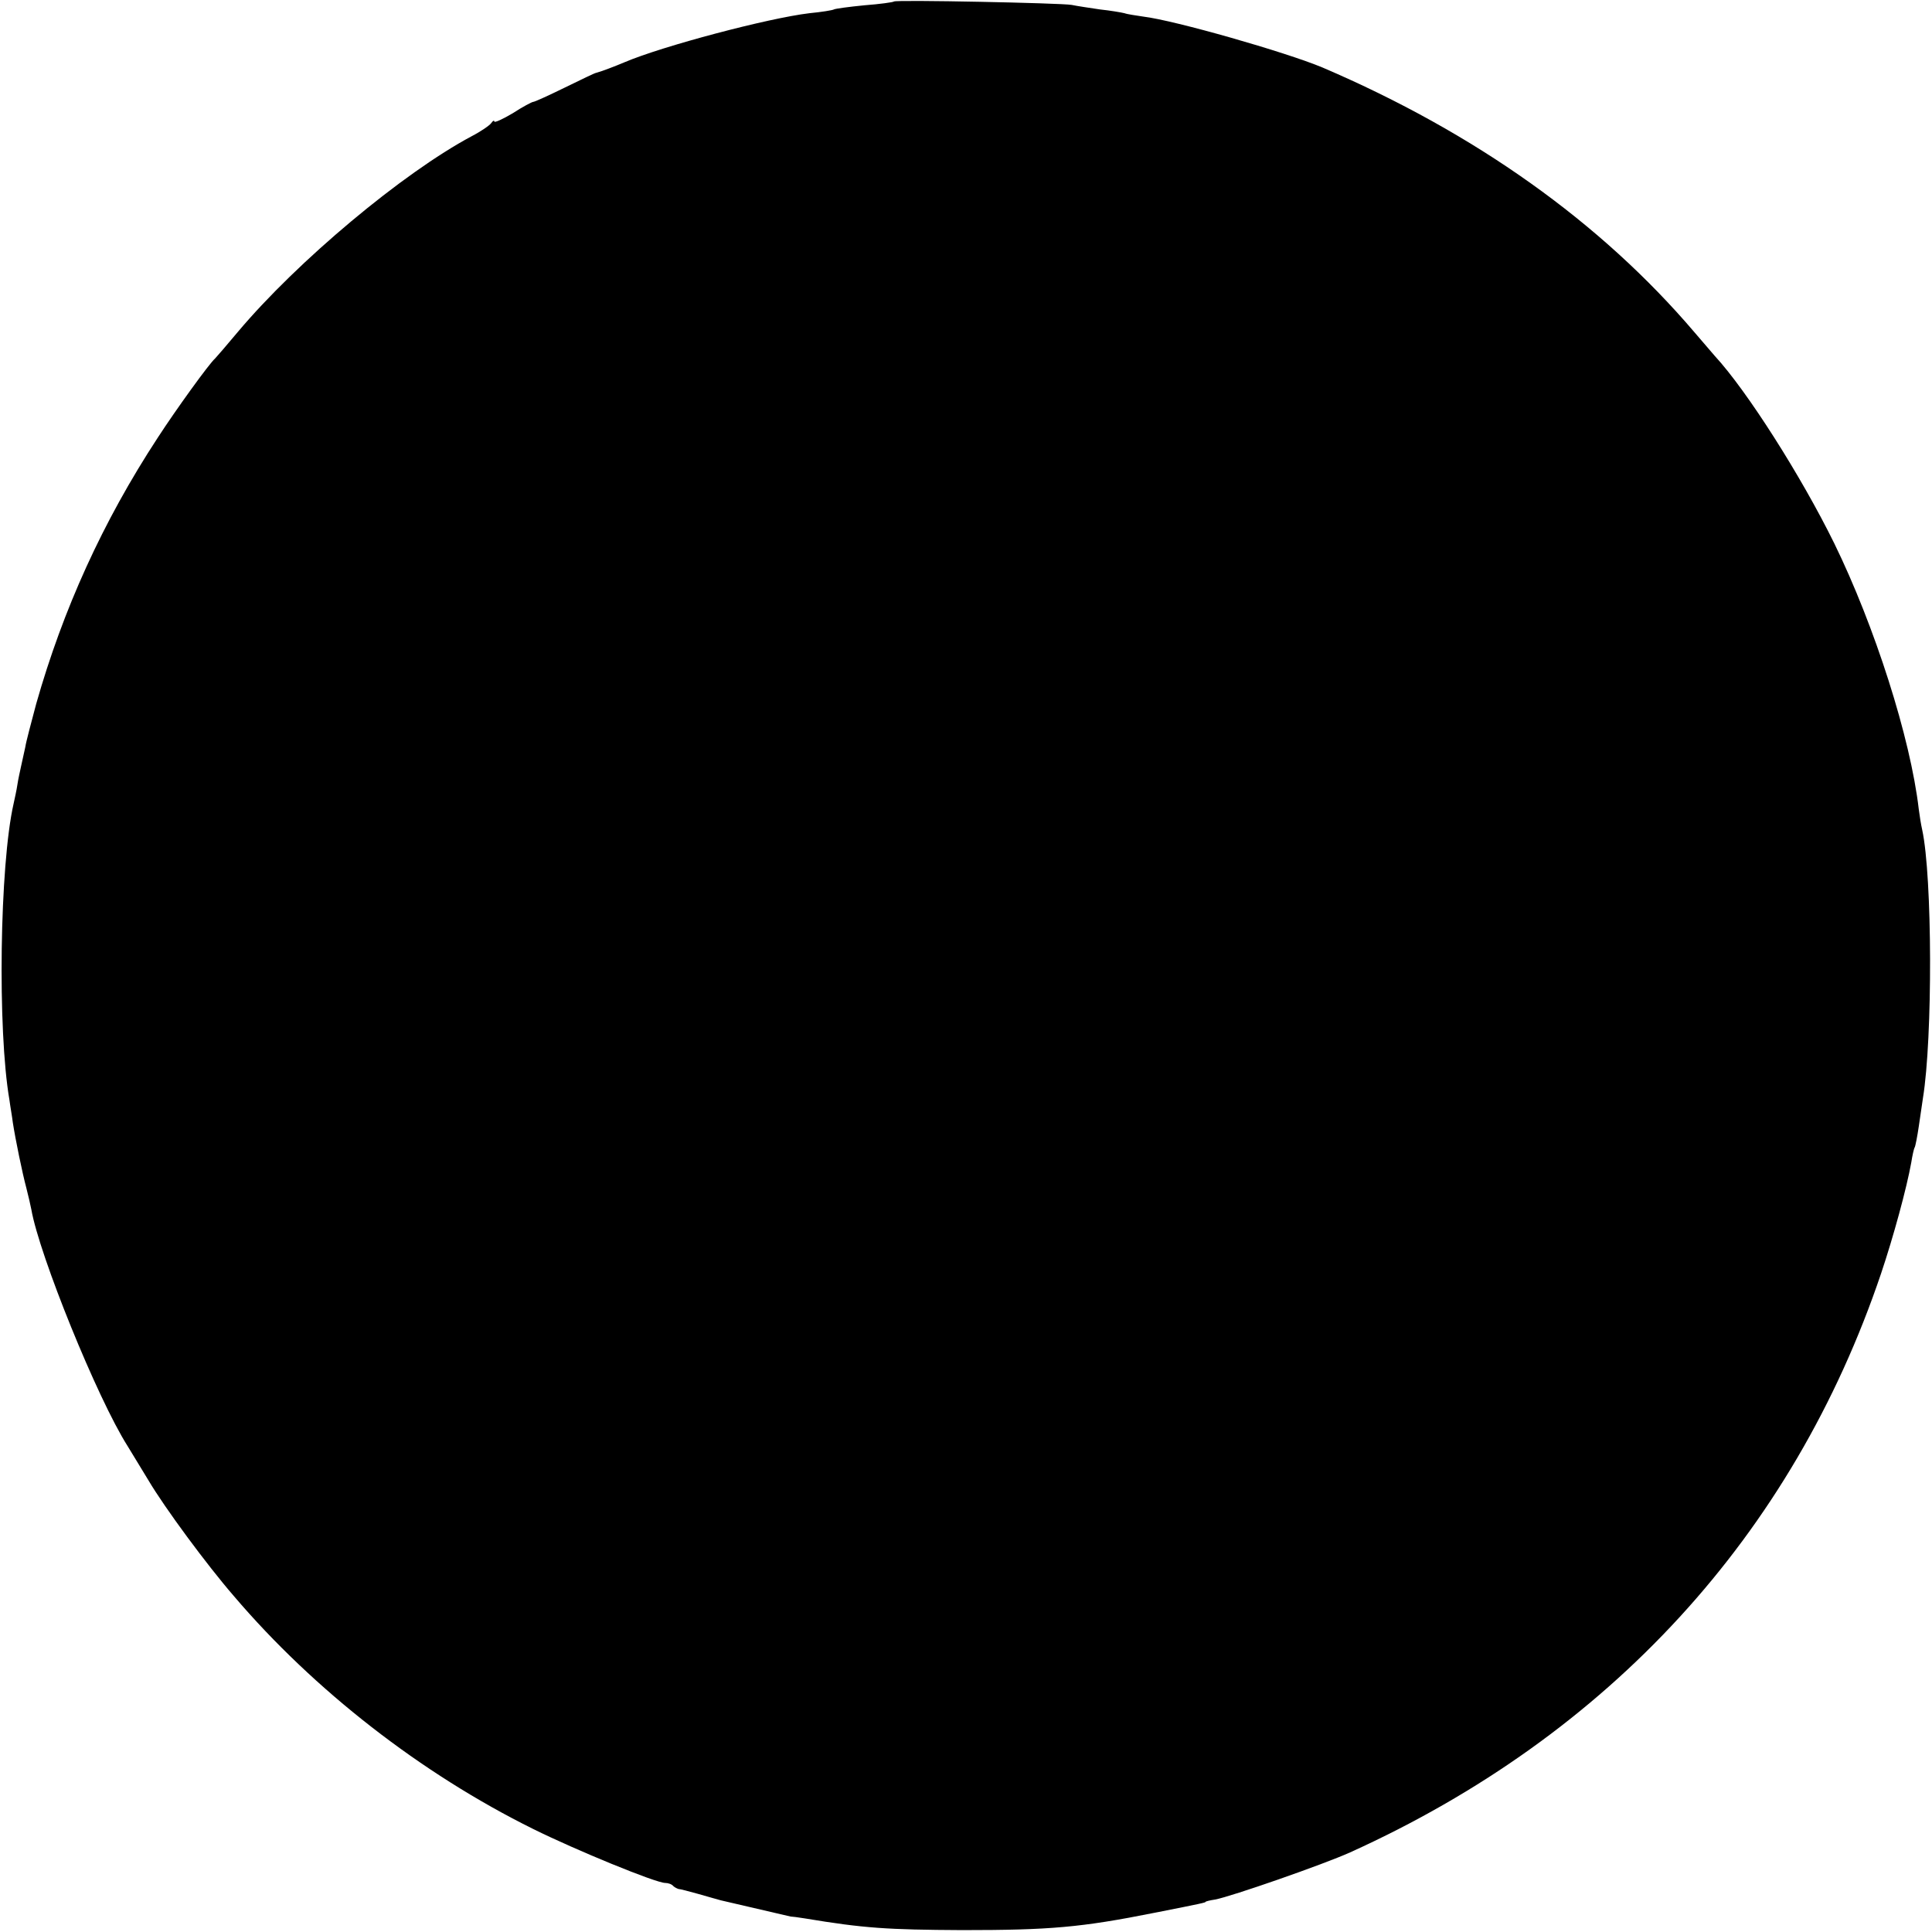
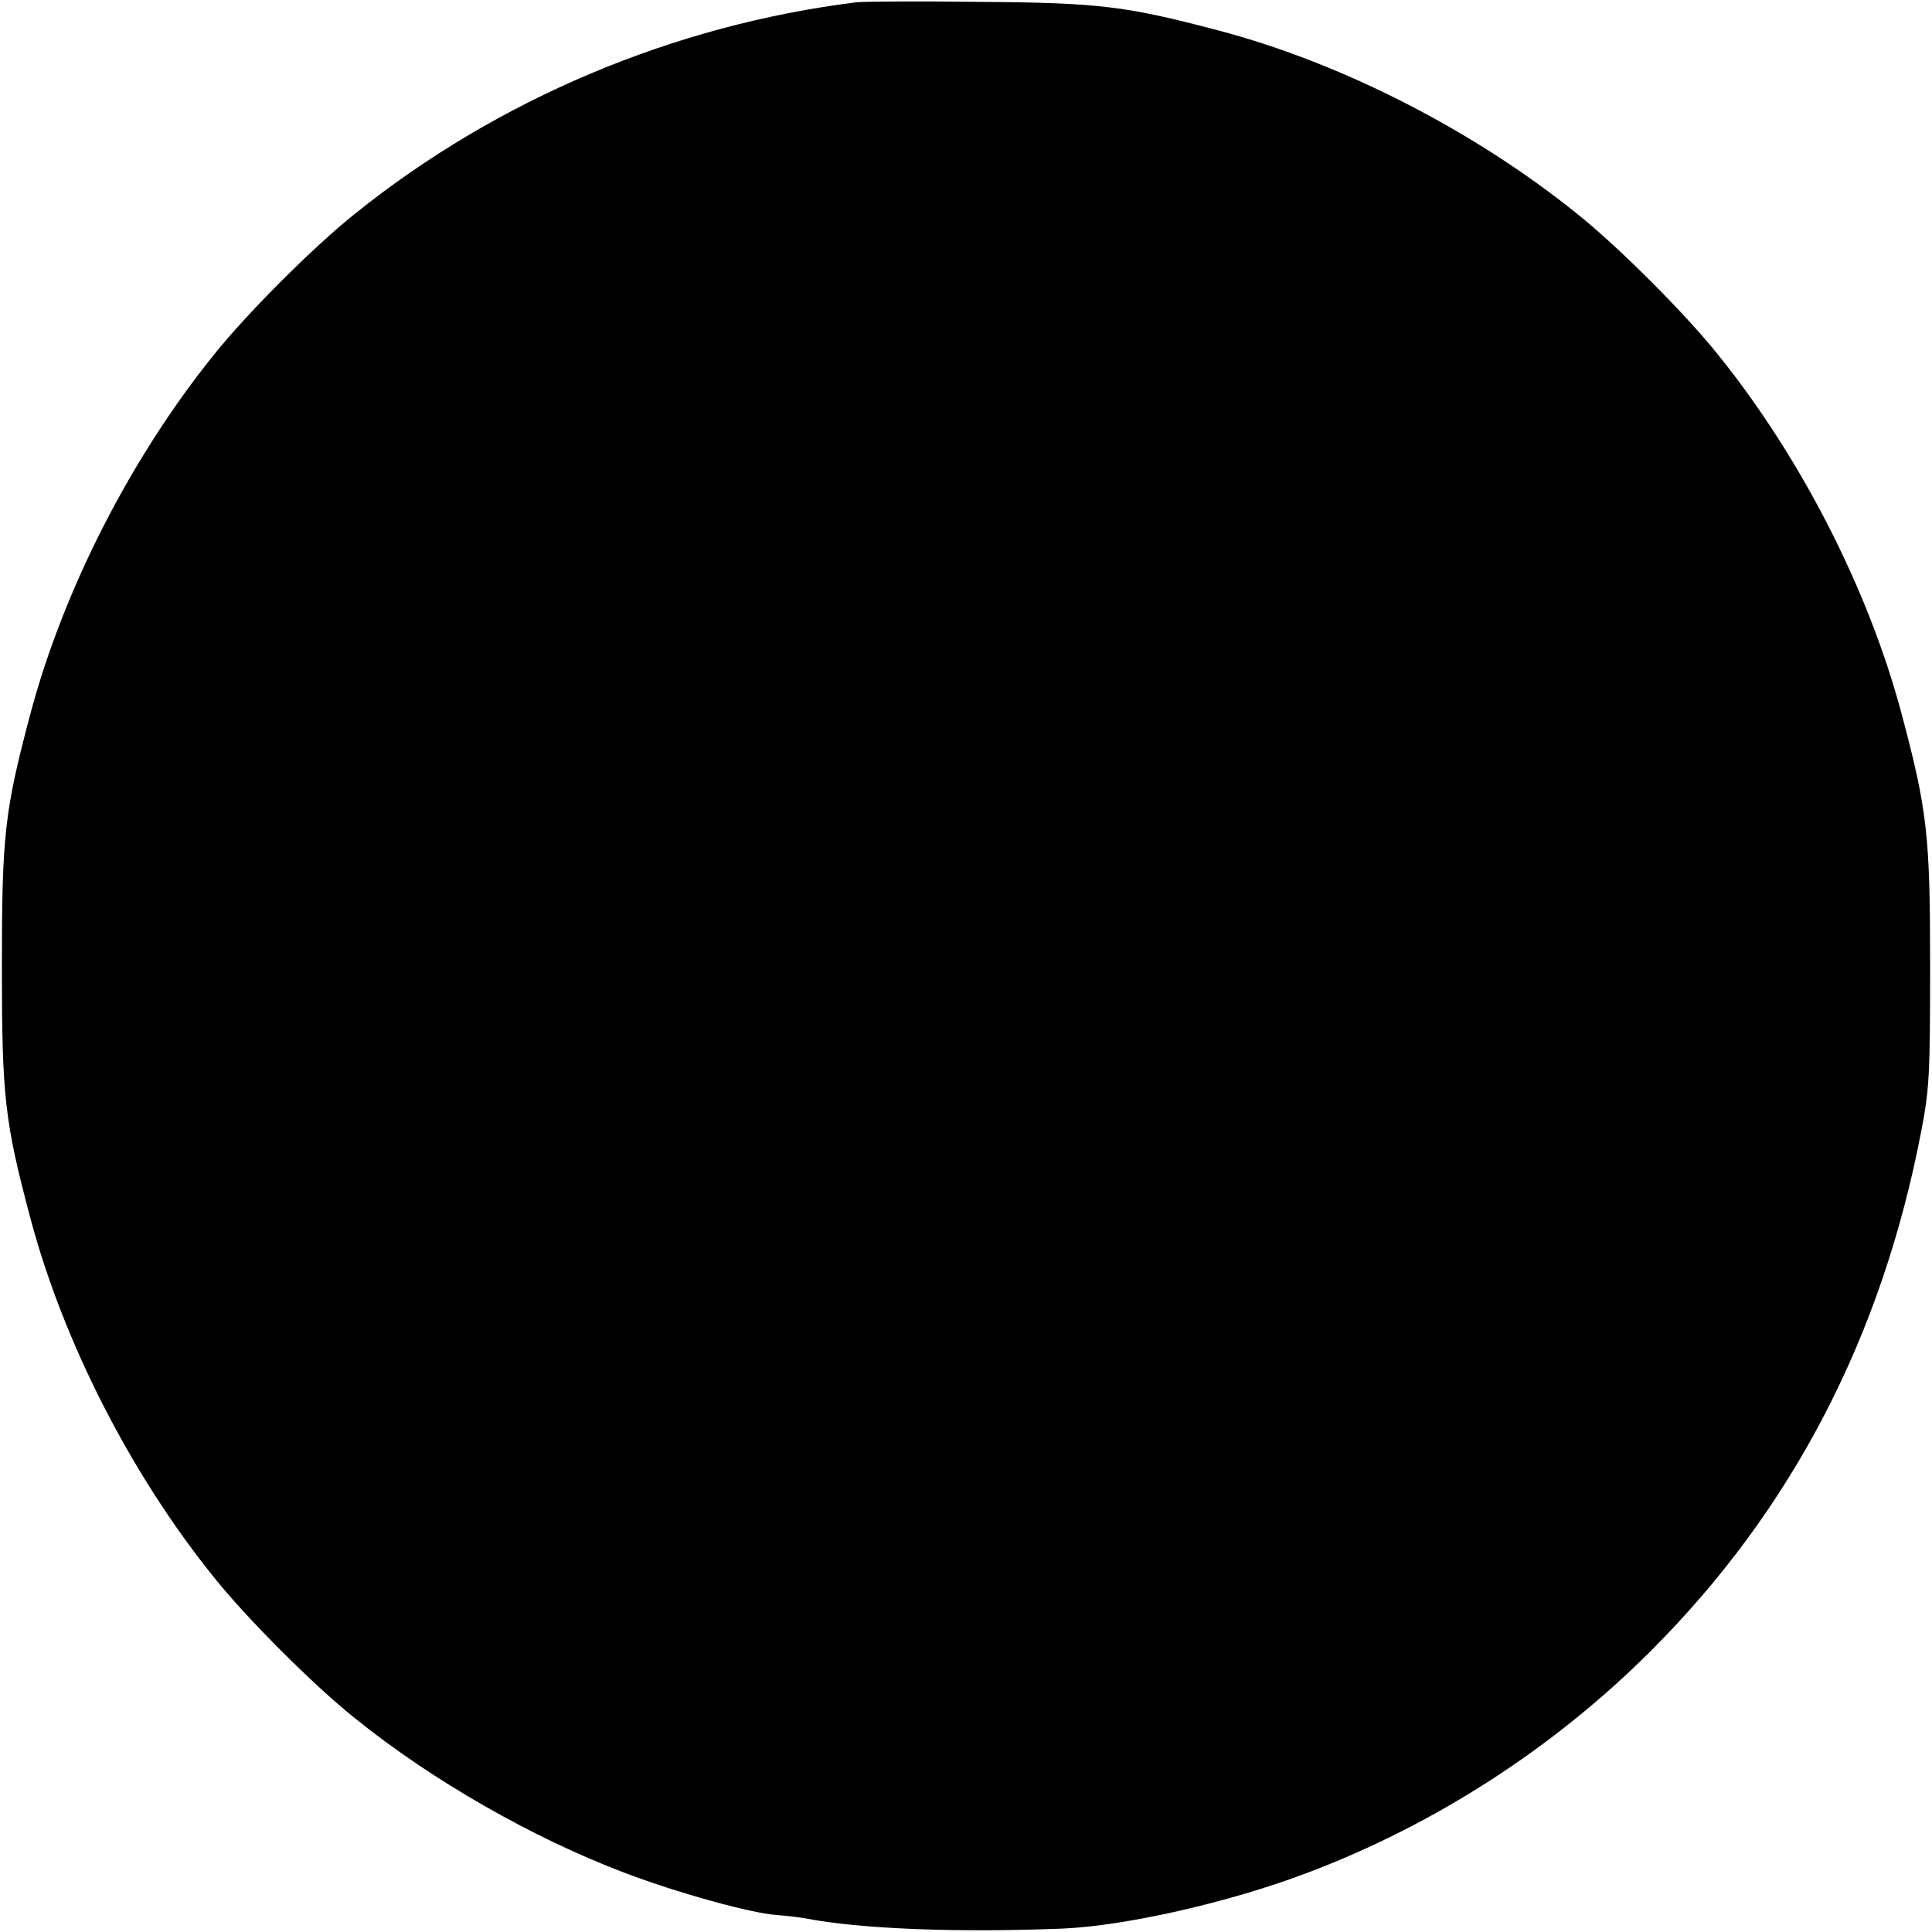
<svg xmlns="http://www.w3.org/2000/svg" version="1.0" width="512pt" height="512pt" viewBox="0 0 512 512" preserveAspectRatio="xMidYMid meet">
  <g transform="translate(0,512) scale(0.1,-0.1)" fill="#000000" stroke="none">
-     <path d="M2369 5116 c-2 -2 -38 -7 -78 -10 -41 -4 -78 -9 -81 -11 -3 -2 -33 -7 -65 -10 -109 -13 -389 -87 -490 -130 -26 -11 -60 -24 -75 -28 -3 0 -40 -18 -83 -39 -43 -21 -80 -38 -84 -38 -3 0 -28 -13 -54 -30 -27 -16 -49 -26 -49 -22 0 4 -4 2 -8 -4 -4 -6 -27 -22 -52 -35 -182 -97 -462 -331 -620 -519 -30 -36 -57 -67 -60 -70 -16 -14 -104 -136 -152 -210 -146 -223 -251 -455 -322 -705 -13 -49 -27 -101 -29 -115 -3 -14 -8 -36 -11 -50 -3 -14 -8 -36 -10 -50 -2 -14 -7 -36 -10 -50 -37 -163 -43 -600 -11 -785 2 -16 7 -43 9 -60 7 -45 25 -133 36 -174 5 -20 11 -45 13 -56 21 -121 175 -501 255 -627 9 -15 34 -56 56 -92 42 -71 154 -223 226 -306 212 -249 496 -470 793 -617 113 -56 325 -143 350 -143 7 0 17 -3 21 -8 4 -4 11 -7 14 -8 4 0 27 -6 52 -13 25 -7 52 -15 60 -17 34 -8 181 -42 185 -43 3 0 20 -2 38 -5 156 -26 219 -30 417 -31 232 0 315 7 510 46 127 25 135 27 135 29 0 1 11 4 25 6 43 8 287 93 358 125 687 311 1173 841 1407 1534 33 98 68 227 80 294 3 19 7 37 9 40 2 3 7 29 11 56 4 28 9 61 11 75 26 159 25 587 -2 711 -3 13 -7 38 -9 54 -22 190 -117 486 -224 705 -88 179 -232 405 -316 496 -5 6 -30 35 -55 64 -248 291 -581 528 -985 701 -98 41 -392 125 -475 135 -19 3 -42 6 -50 9 -8 2 -37 7 -65 10 -27 4 -61 9 -75 12 -28 5 -466 14 -471 9z" />
+     <path d="M2270 5114 c-484 -60 -952 -257 -1330 -561 -109 -87 -286 -264 -373 -373 -221 -274 -399 -624 -486 -950 -69 -259 -76 -324 -76 -670 0 -346 7 -411 76 -670 87 -326 265 -676 486 -950 87 -109 264 -286 373 -373 204 -165 472 -318 715 -410 139 -53 334 -107 403 -112 26 -2 61 -6 77 -9 145 -28 401 -38 680 -27 167 7 442 69 650 148 339 128 654 332 910 588 375 375 613 834 717 1380 21 109 23 149 23 435 0 346 -7 411 -76 670 -87 326 -265 676 -486 950 -87 109 -264 286 -373 373 -274 221 -624 400 -950 486 -246 65 -318 74 -635 76 -159 2 -306 1 -325 -1z" />
  </g>
</svg>
